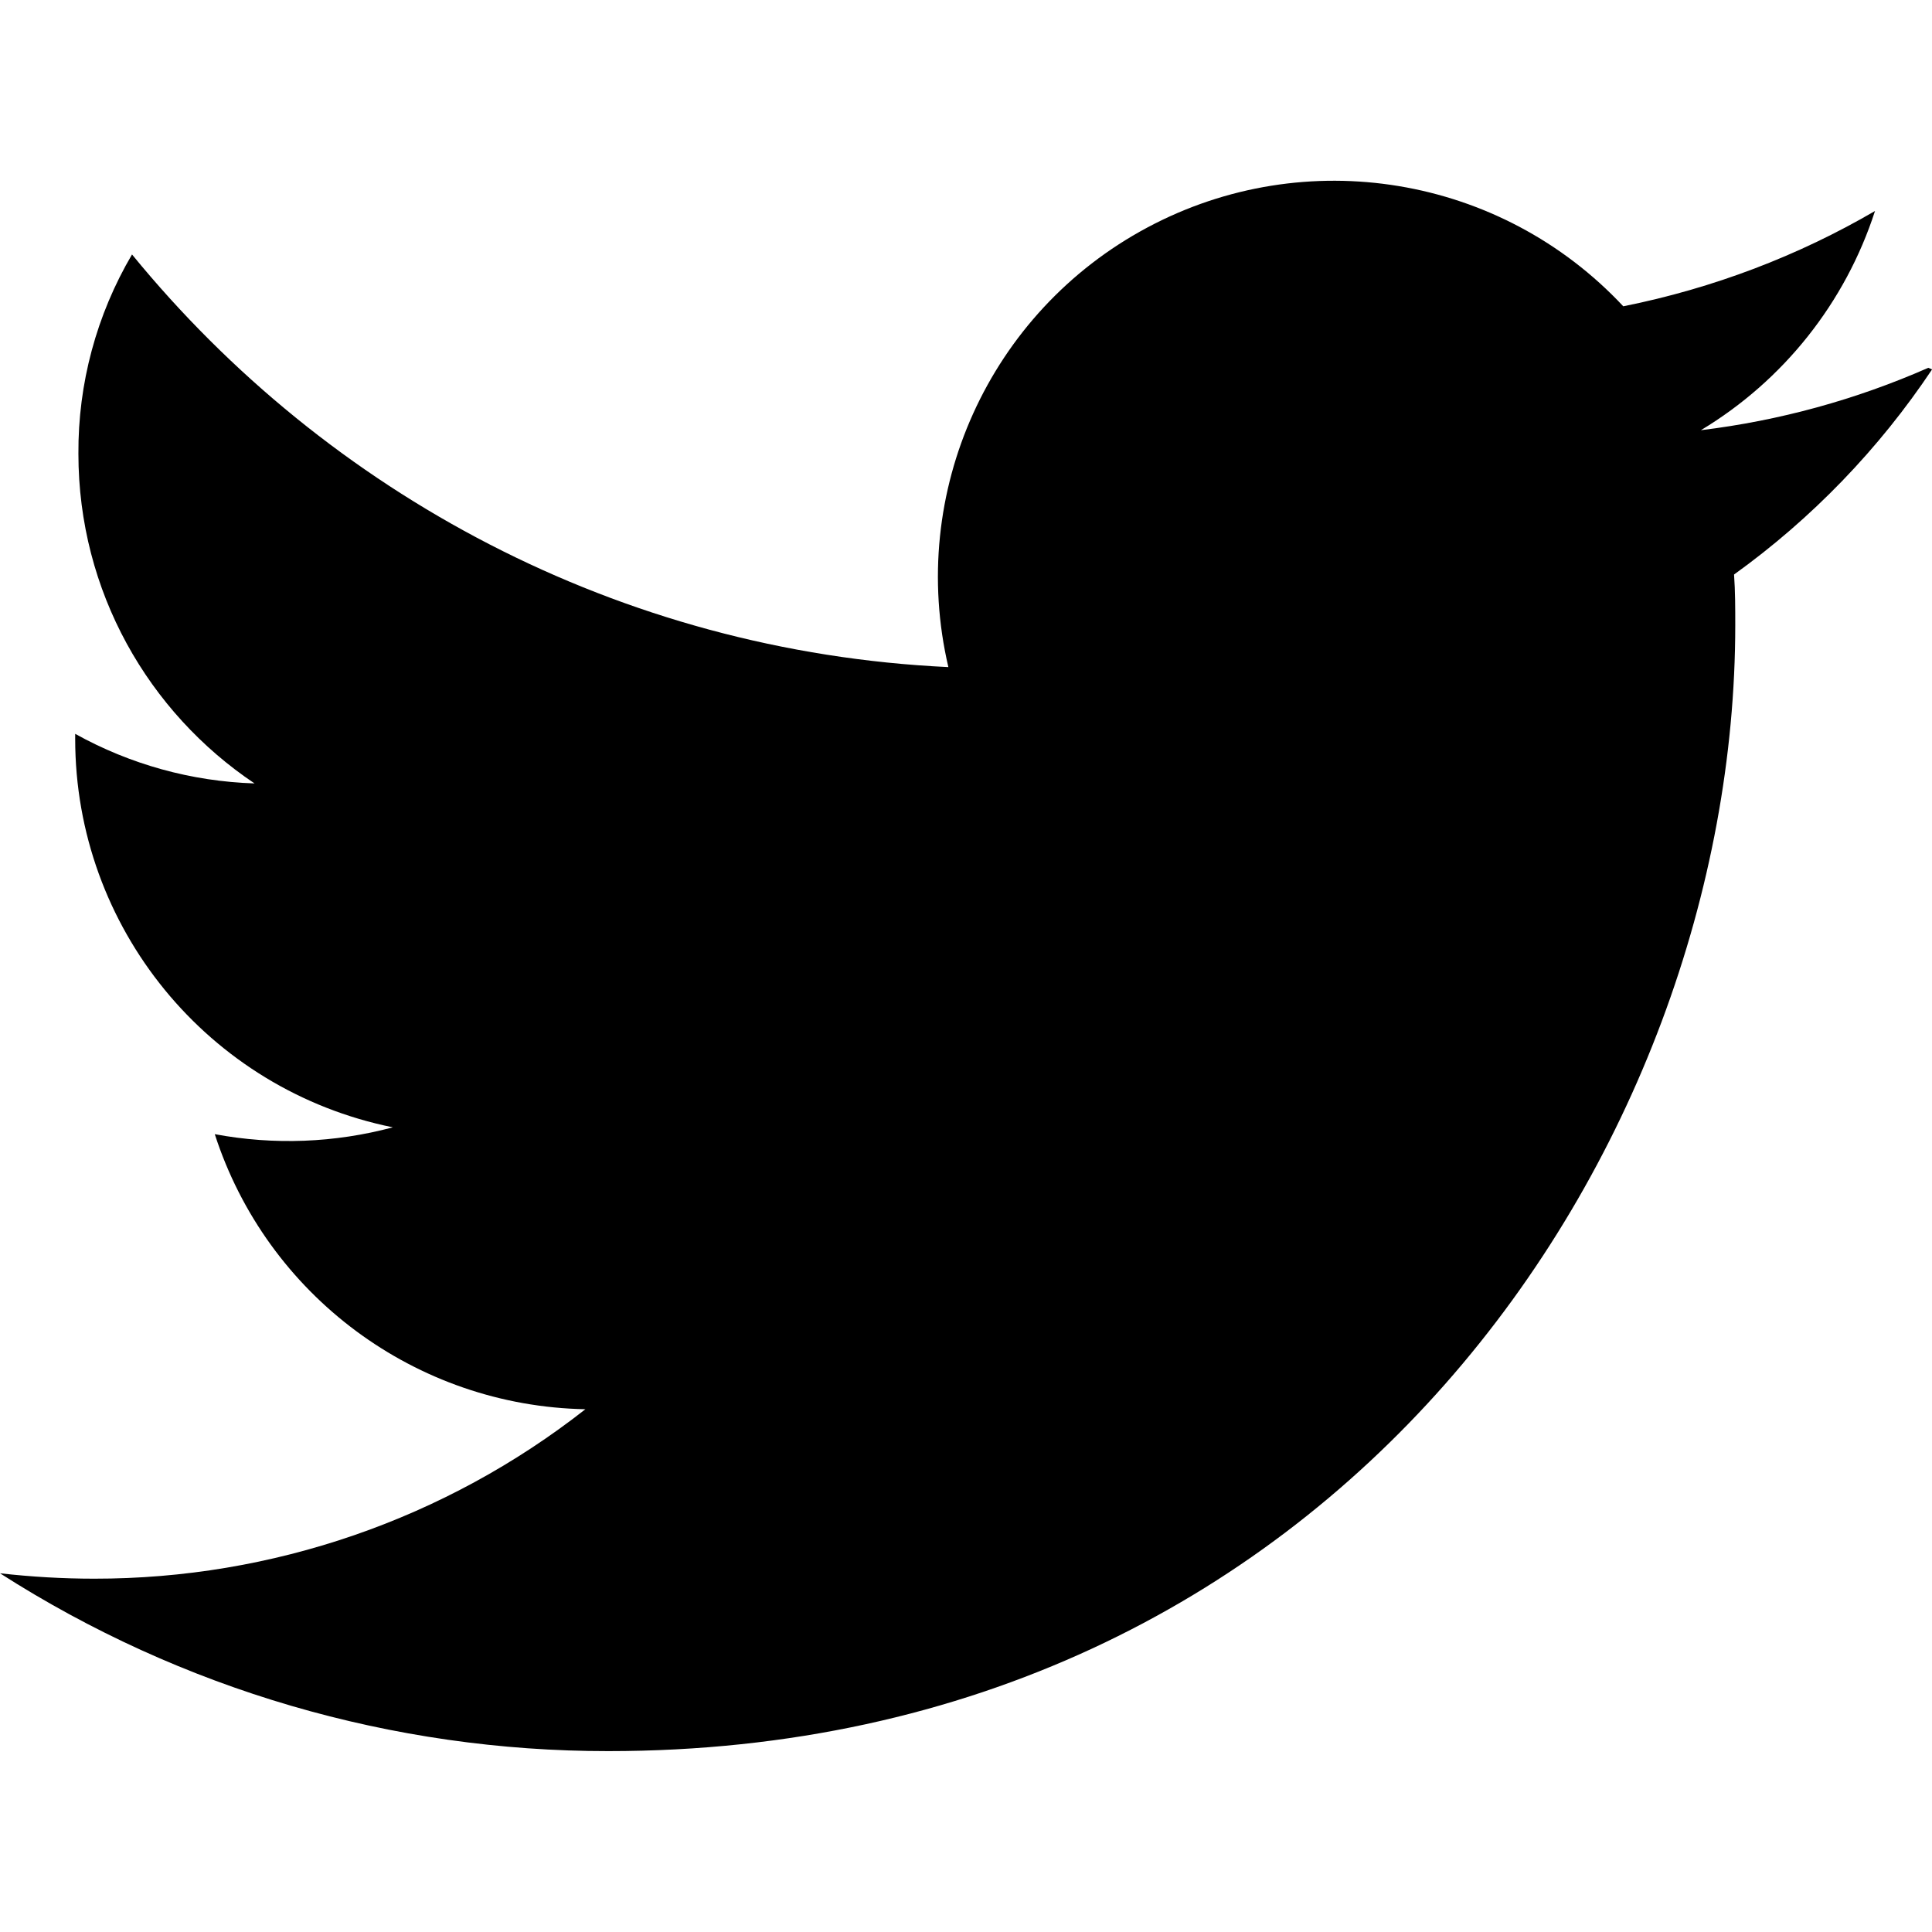
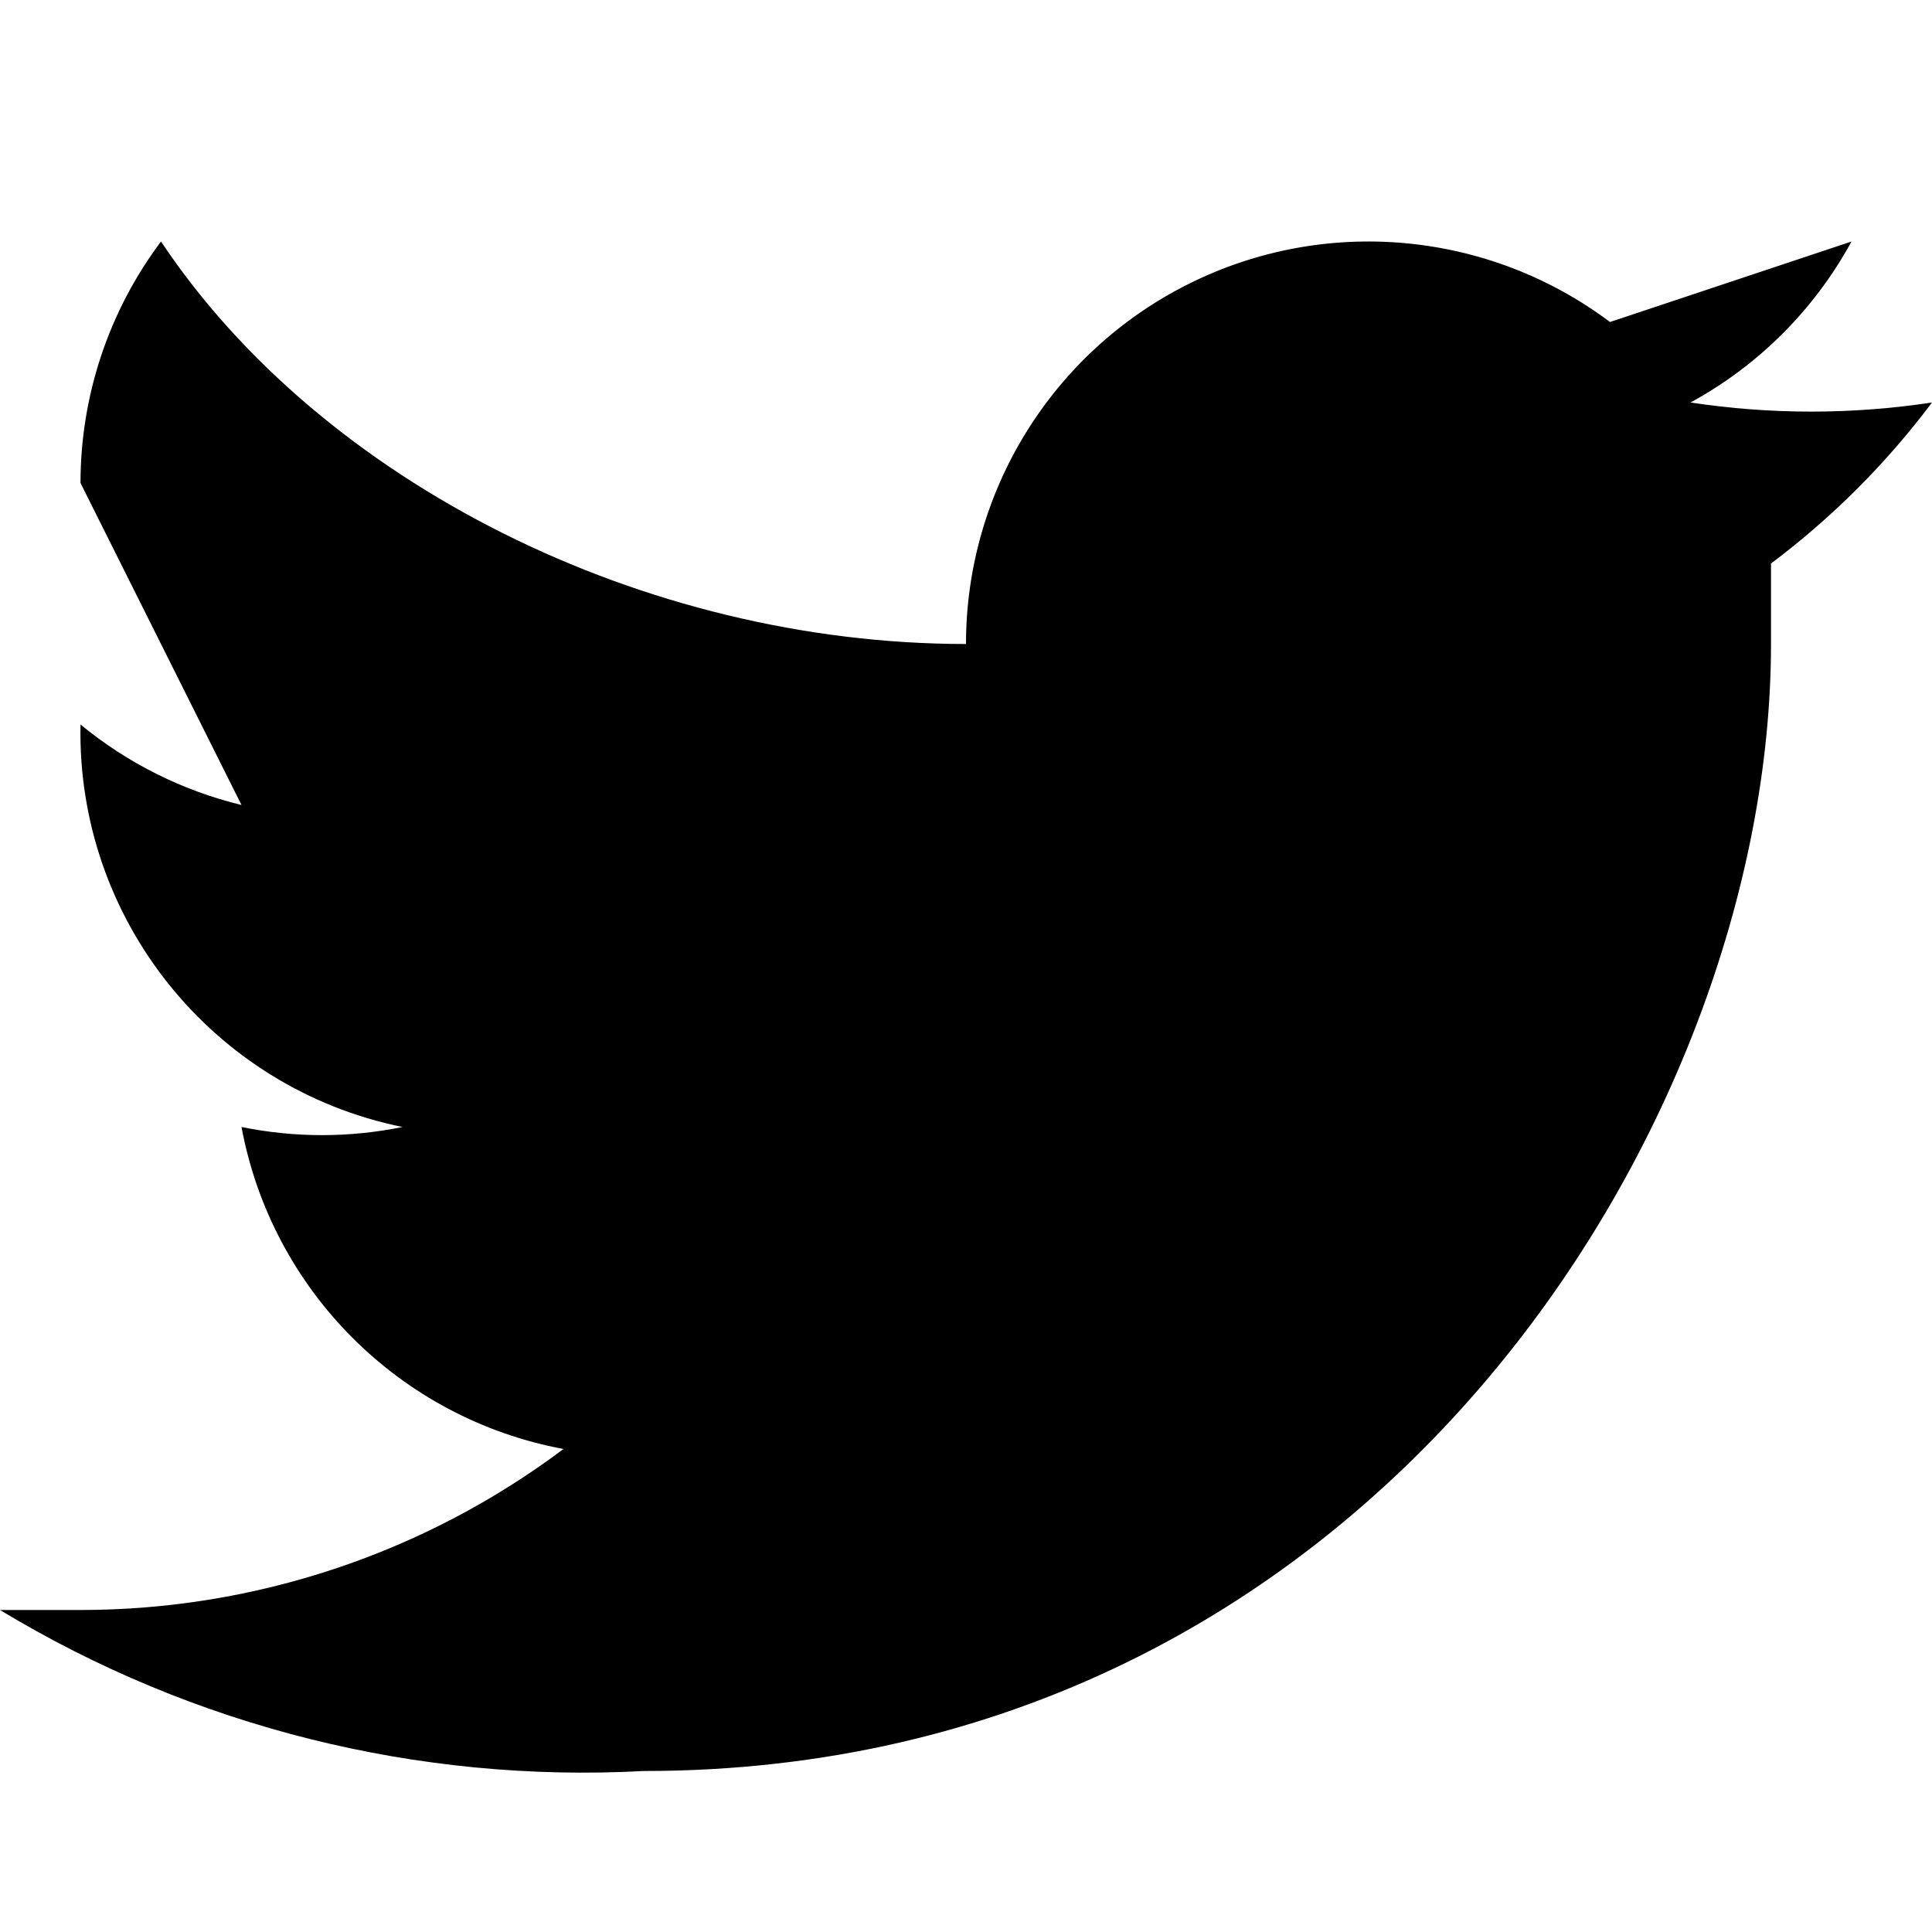
<svg xmlns="http://www.w3.org/2000/svg" viewBox="0 0 24 24">
-   <path d="M23.954 4.569a10 10 0 01-2.825.775 4.958 4.958 0 002.163-2.723c-.951.555-2.005.959-3.127 1.184a4.92 4.92 0 00-8.384 4.482C7.691 8.094 4.066 6.13 1.64 3.161a4.822 4.822 0 00-.666 2.475c0 1.71.87 3.213 2.188 4.096a4.904 4.904 0 01-2.228-.616v.061a4.923 4.923 0 003.946 4.827 4.996 4.996 0 01-2.212.085 4.937 4.937 0 004.604 3.417 9.868 9.868 0 01-6.102 2.105c-.39 0-.779-.023-1.17-.067a13.995 13.995 0 007.557 2.209c9.054 0 13.999-7.496 13.999-13.986 0-.209 0-.42-.015-.63a9.936 9.936 0 002.46-2.548l-.047-.02z" />
+   <defs />
+   <path d="M24 5a10 10 0 01-3 0 5 5 0 002-2l-3 1a5 5 0 00-8 4C8 8 4 6 2 3a5 5 0 00-1 3l2 4a5 5 0 01-2-1 5 5 0 004 5 5 5 0 01-2 0 5 5 0 004 4 10 10 0 01-6 2H0a14 14 0 008 2c9 0 14-8 14-14V7a10 10 0 002-2z" />
</svg>
